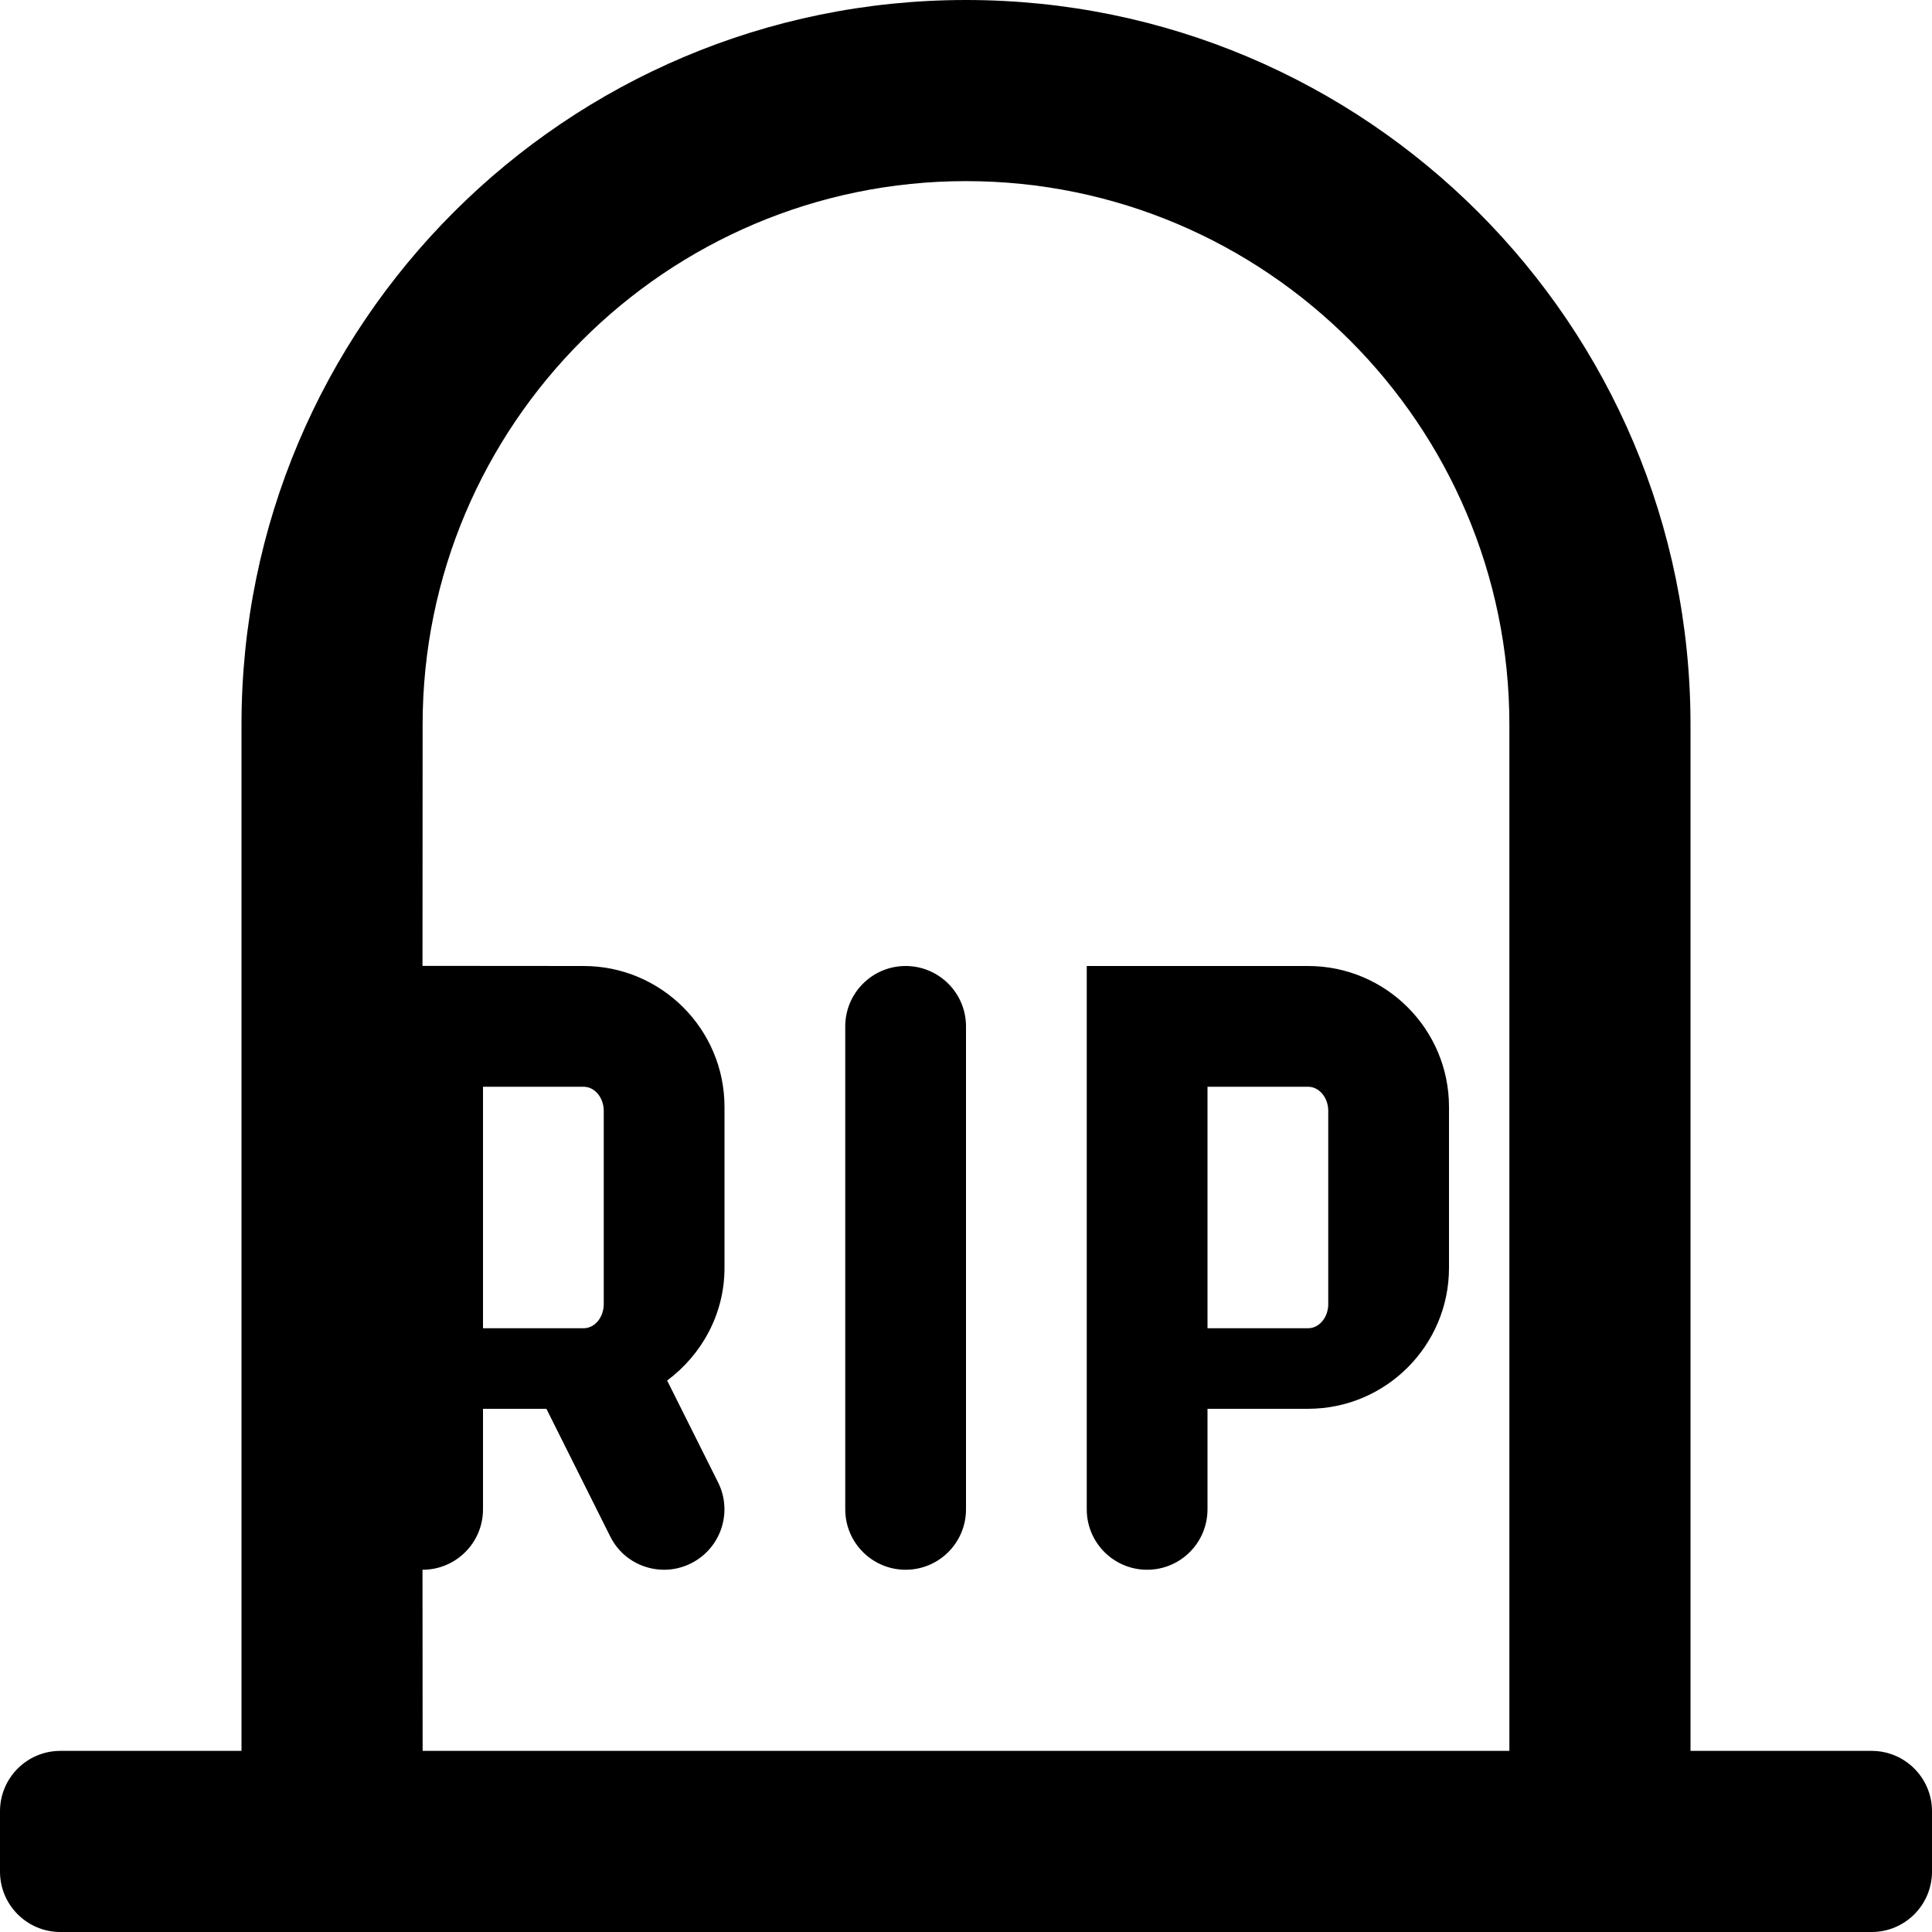
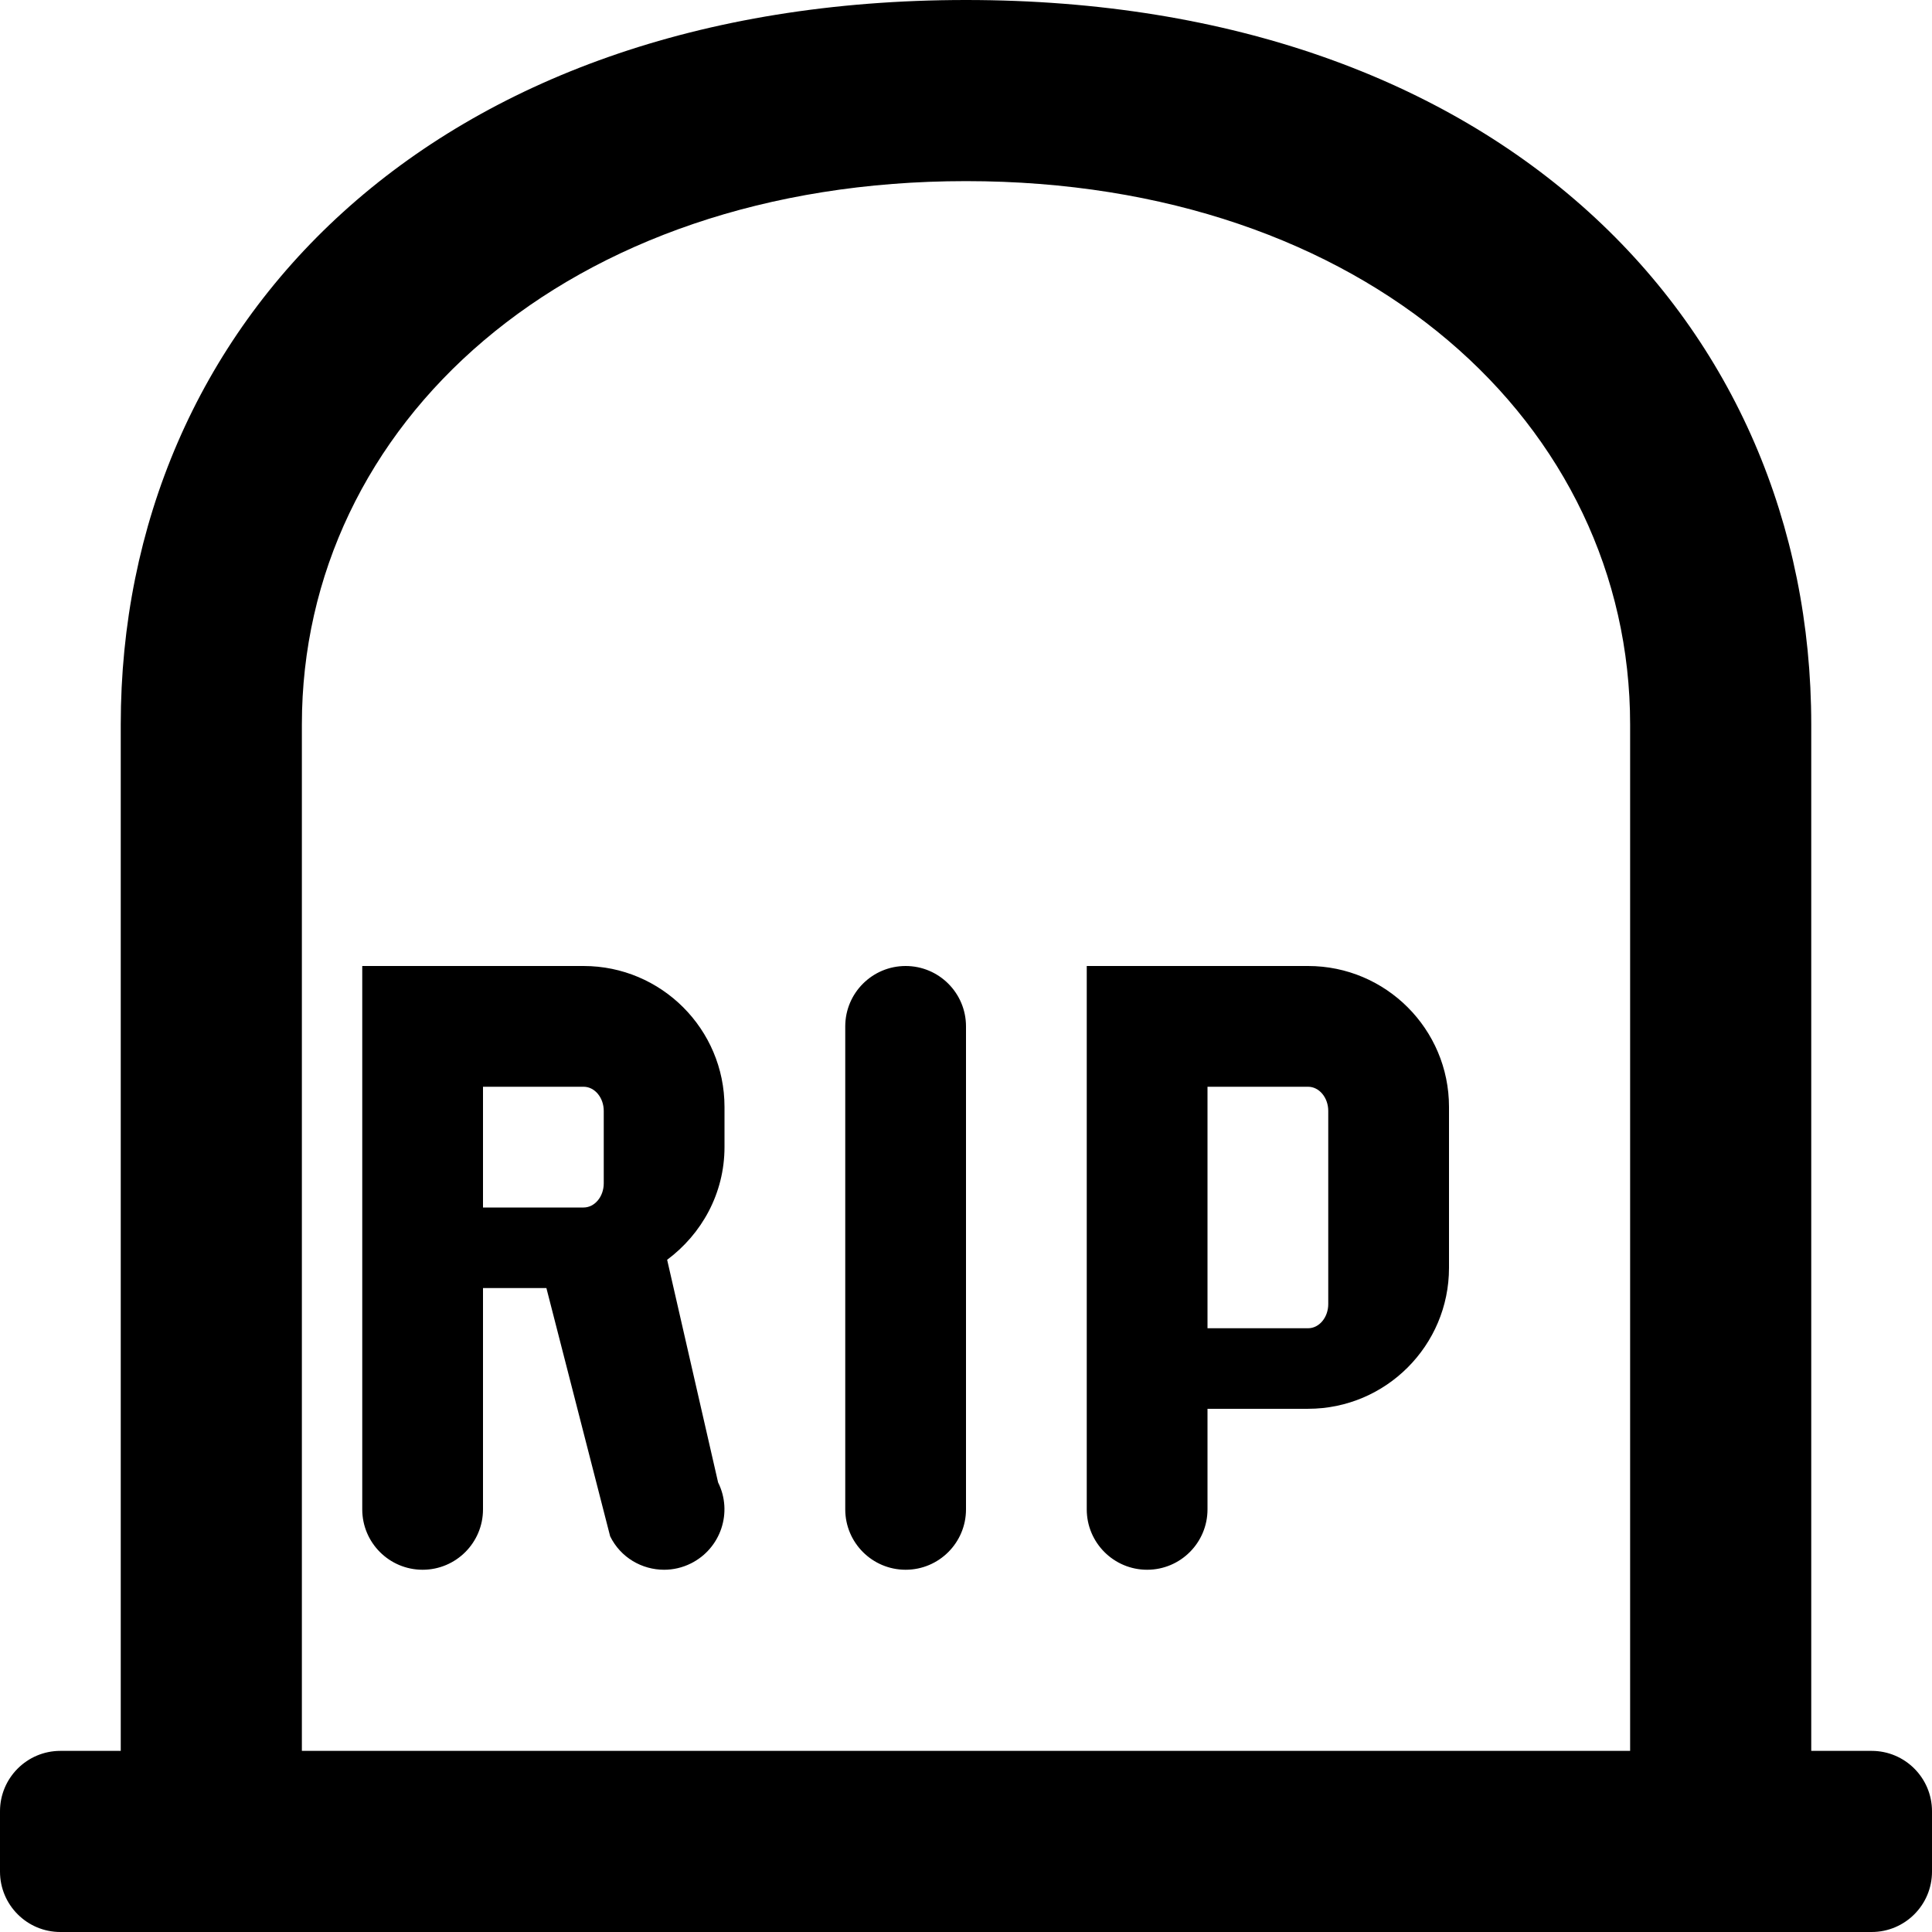
<svg xmlns="http://www.w3.org/2000/svg" width="16" height="16" viewBox="0 0 16 16">
  <g fill="none" fill-rule="evenodd">
-     <path fill="#000" d="M8 0c3.314 0 6 2.686 6 6v8.5h1.5c.276 0 .5.224.5.5v.5c0 .276-.224.5-.5.5H.5c-.276 0-.5-.224-.5-.5V15c0-.276.224-.5.5-.5H2V6c0-3.314 2.686-6 6-6zm0 1.5C5.519 1.5 3.5 3.519 3.5 6l-.001 1.999L4.833 8C5.477 8 6 8.523 6 9.167V10.5c0 .383-.189.72-.475.933l.422.844c.123.246.023.546-.224.67-.072.036-.148.053-.223.053-.183 0-.36-.1-.447-.277l-.528-1.056H4v.833c0 .276-.224.5-.5.5l-.001-.001L3.5 14.5h9V6c0-2.481-2.019-4.5-4.5-4.5zM7.5 8c.276 0 .5.224.5.5v4c0 .276-.224.5-.5.5s-.5-.224-.5-.5v-4c0-.276.224-.5.5-.5zm3.333 0C11.477 8 12 8.523 12 9.167V10.5c0 .643-.523 1.167-1.167 1.167H10v.833c0 .276-.224.5-.5.5s-.5-.224-.5-.5V8h1.833zm-6 1H4v2h.833c.092 0 .167-.09.167-.2V9.2c0-.11-.075-.2-.167-.2zm6 0H10v2h.833c.092 0 .167-.09.167-.2V9.2c0-.11-.075-.2-.167-.2z" />
+     <path fill="#000" d="M8 0c4.425 0 7 2.686 7 6v8.5h.5c.276 0 .5.224.5.5v.5c0 .276-.224.5-.5.5H.5c-.276 0-.5-.224-.5-.5V15c0-.276.224-.5.5-.5H1V6c0-3.314 2.575-6 7-6zm0 1.5C4.686 1.5 2.5 3.519 2.5 6v8.5h11V6c0-2.481-2.186-4.5-5.5-4.5zM4.833 8C5.477 8 6 8.523 6 9.167V9.5c0 .383-.189.72-.475.933l.422 1.844c.123.246.023.546-.224.67-.072.036-.148.053-.223.053-.183 0-.36-.1-.447-.277l-.528-2.056H4V12.5c0 .276-.224.5-.5.5s-.5-.224-.5-.5V8h1.833zM7.5 8c.276 0 .5.224.5.5v4c0 .276-.224.5-.5.5s-.5-.224-.5-.5v-4c0-.276.224-.5.5-.5zm3.333 0C11.477 8 12 8.523 12 9.167V10.5c0 .643-.523 1.167-1.167 1.167H10v.833c0 .276-.224.5-.5.5s-.5-.224-.5-.5V8h1.833zm0 1H10v2h.833c.092 0 .167-.09.167-.2V9.2c0-.11-.075-.2-.167-.2zm-6 0H4v1h.833C4.925 10 5 9.91 5 9.8v-.6c0-.11-.075-.2-.167-.2z" />
  </g>
</svg>
